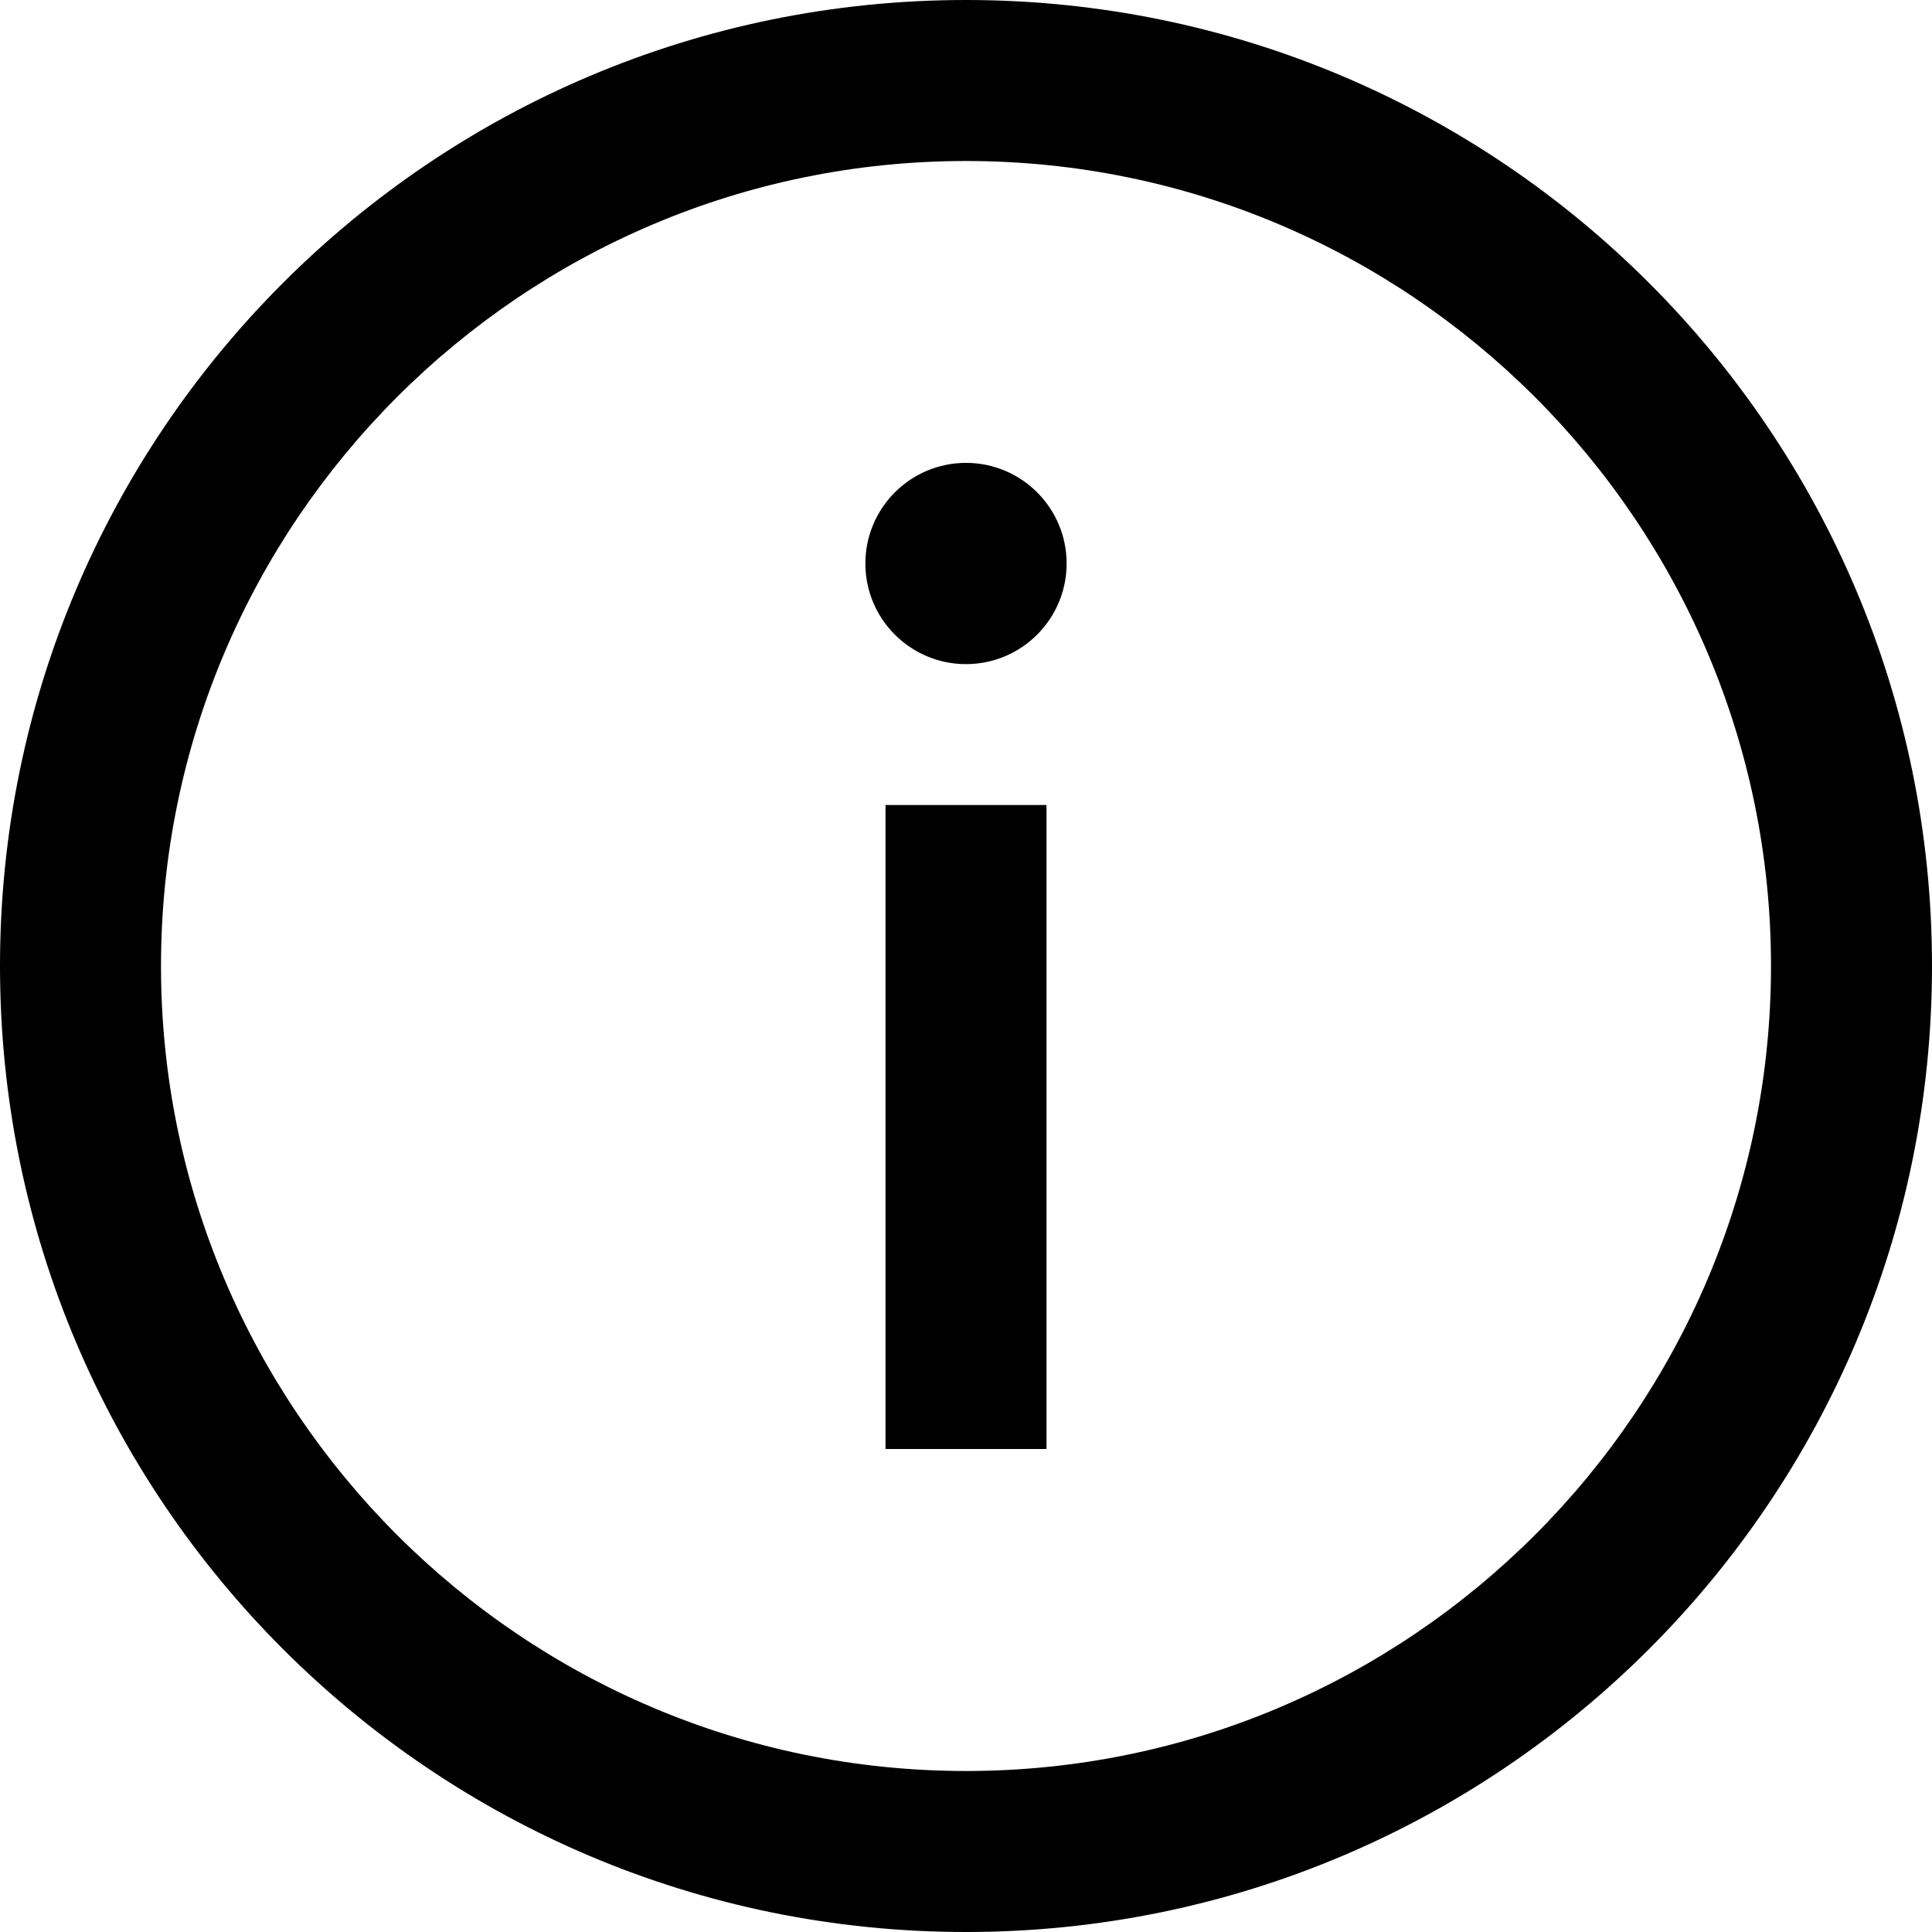
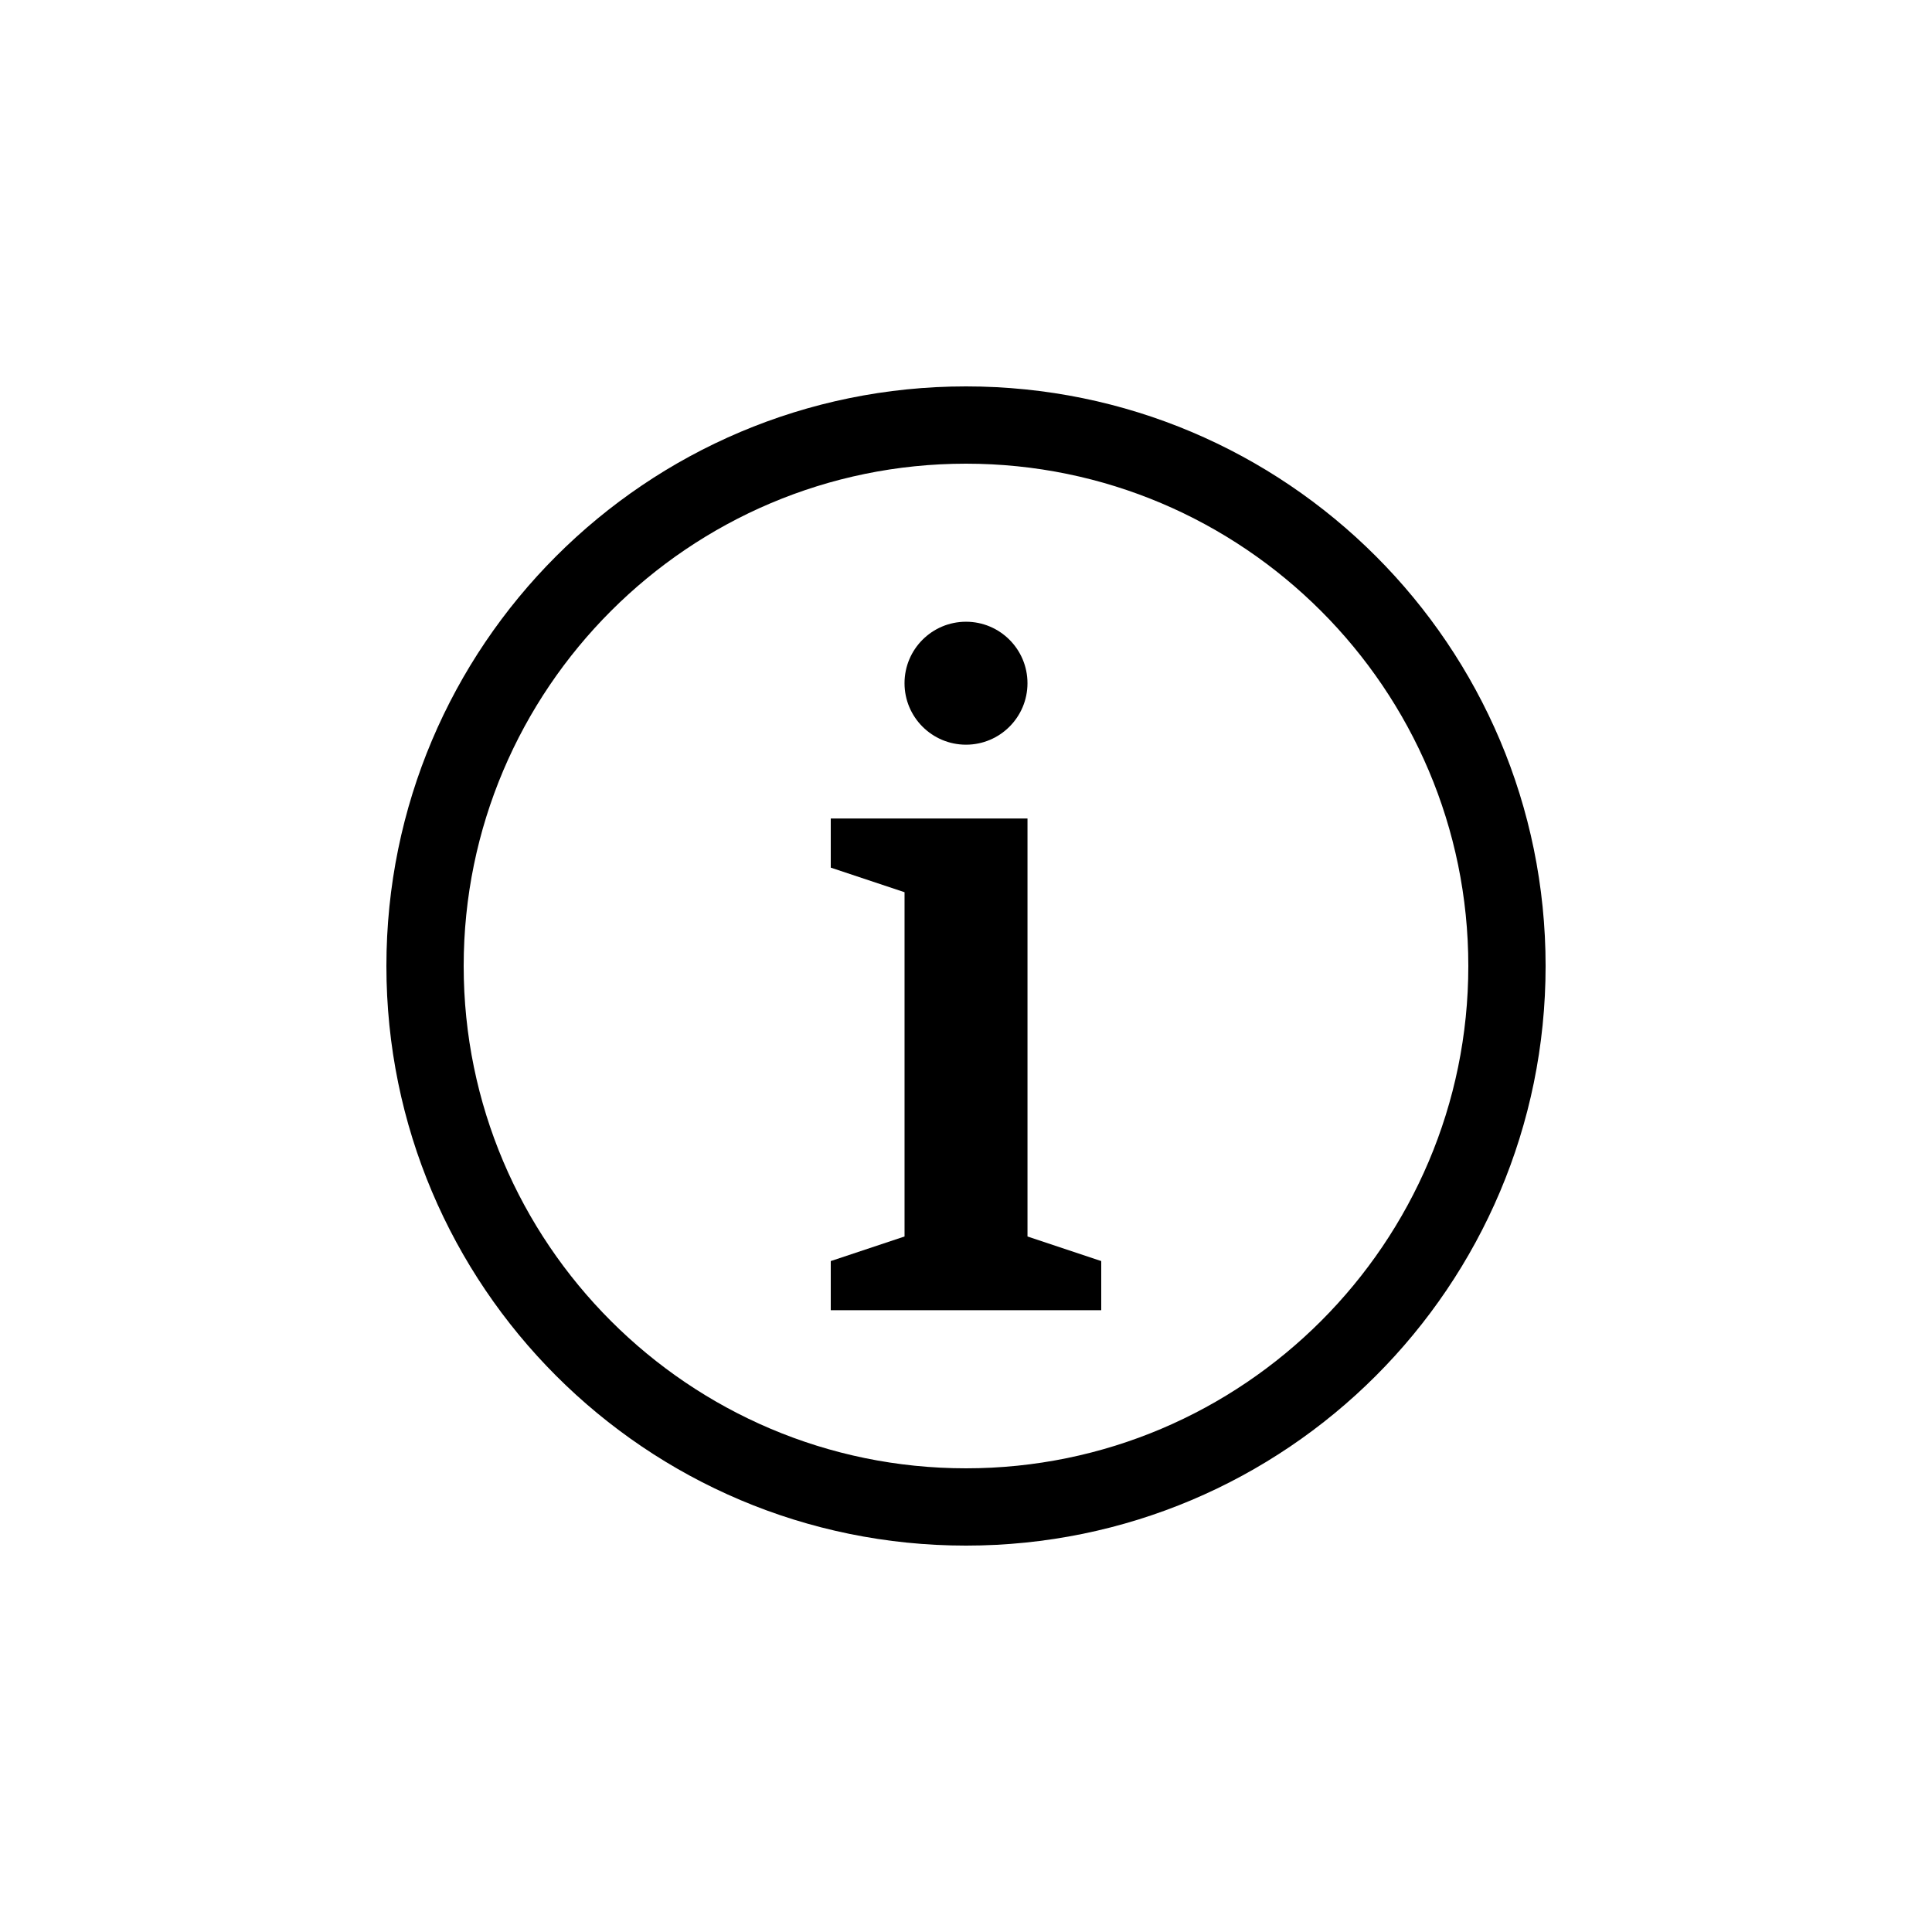
- <svg xmlns="http://www.w3.org/2000/svg" width="24" height="24" viewBox="0 0 24 24">
-   <path d="M12 2c5.514 0 10 4.486 10 10s-4.486 10-10 10-10-4.486-10-10 4.486-10 10-10zm0-2c-6.627 0-12 5.373-12 12s5.373 12 12 12 12-5.373 12-12-5.373-12-12-12zm1 18h-2v-8h2v8zm-1-12.25c.69 0 1.25.56 1.25 1.25s-.56 1.25-1.25 1.25-1.25-.56-1.25-1.25.56-1.25 1.25-1.25z" />
+ <svg xmlns="http://www.w3.org/2000/svg" height="100px" width="100px" fill="#000000" version="1.1" x="0px" y="0px" viewBox="0 0 100 100" enable-background="new 0 0 100 100" xml:space="preserve">
+   <g>
+     <g>
+       <g>
+         <path d="M50,24c14.337,0,26,11.664,26,26c0,14.337-11.663,26-26,26c-14.336,0-26-11.663-26-26C24,35.664,35.664,24,50,24 M50,20     c-16.568,0-30,13.432-30,30s13.432,30,30,30s30-13.432,30-30S66.568,20,50,20L50,20z" />
+       </g>
+       <circle cx="50" cy="35.363" r="3.182" />
+       <polygon points="57,67.817 43,67.817 43,65.272 46.819,64 46.819,46.181 43,44.909 43,42.364 46.819,42.364 53.183,42.364     53.183,64 57,65.272   " />
+     </g>
+   </g>
</svg>
